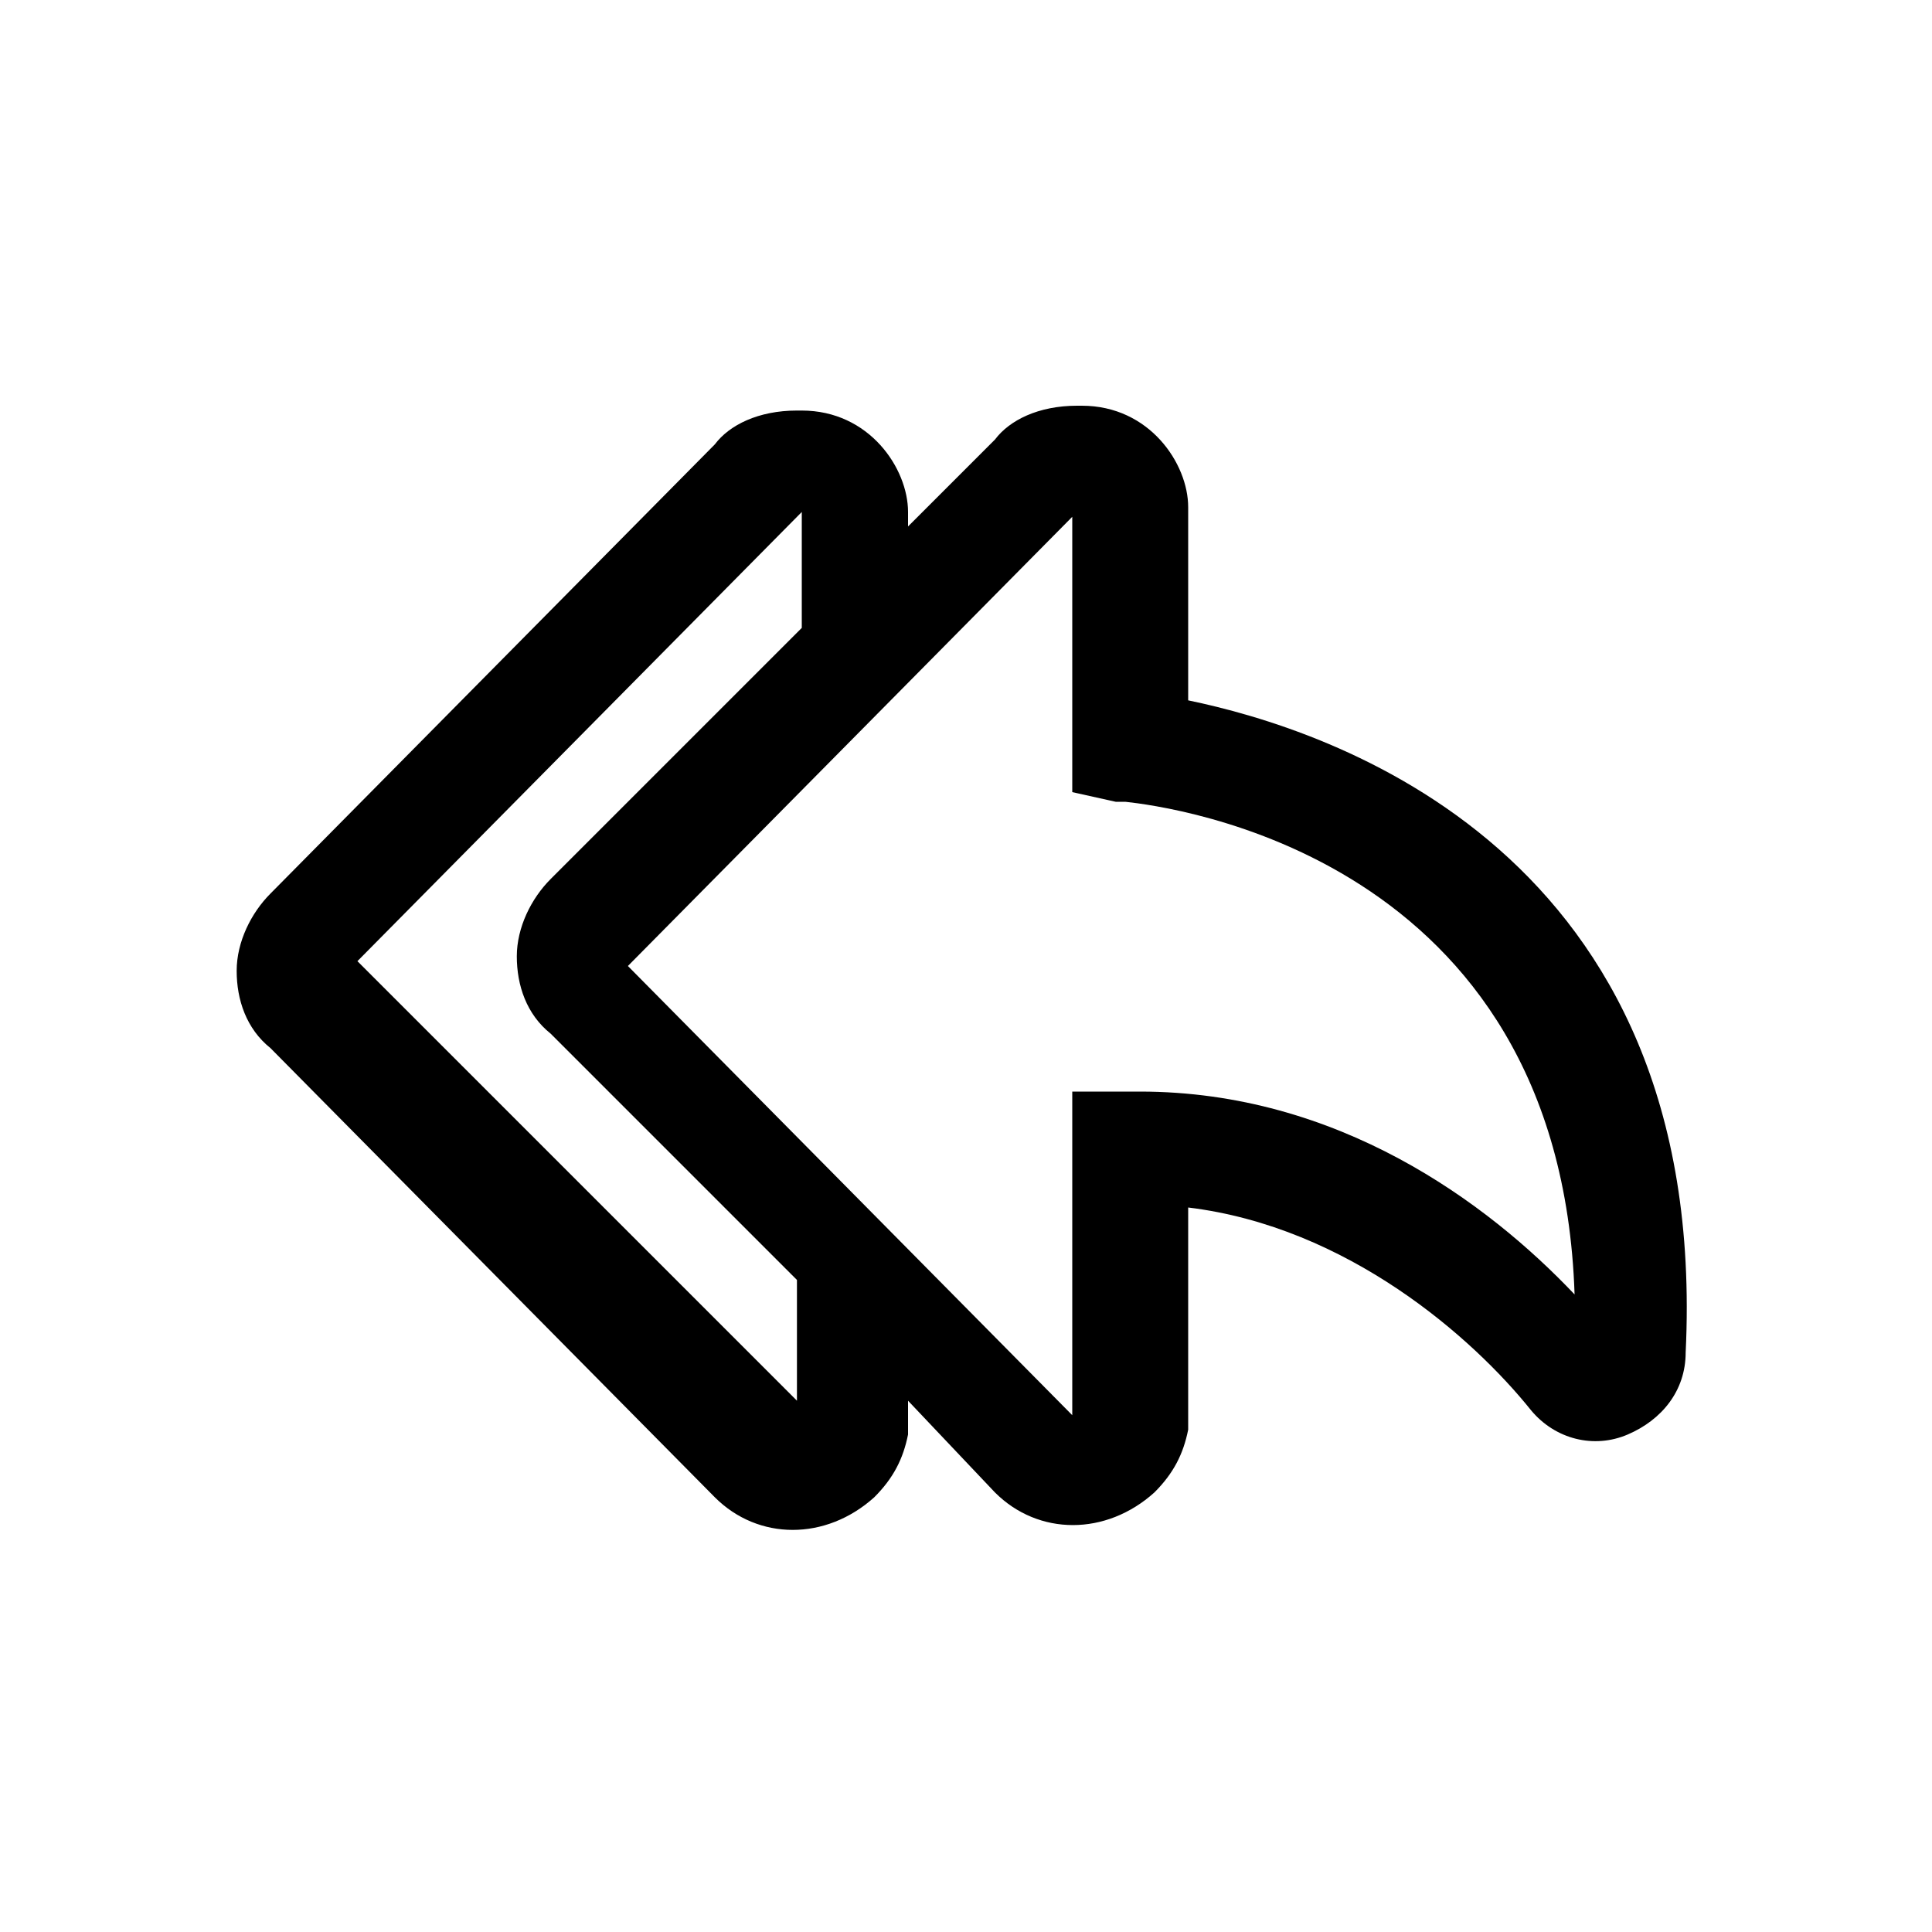
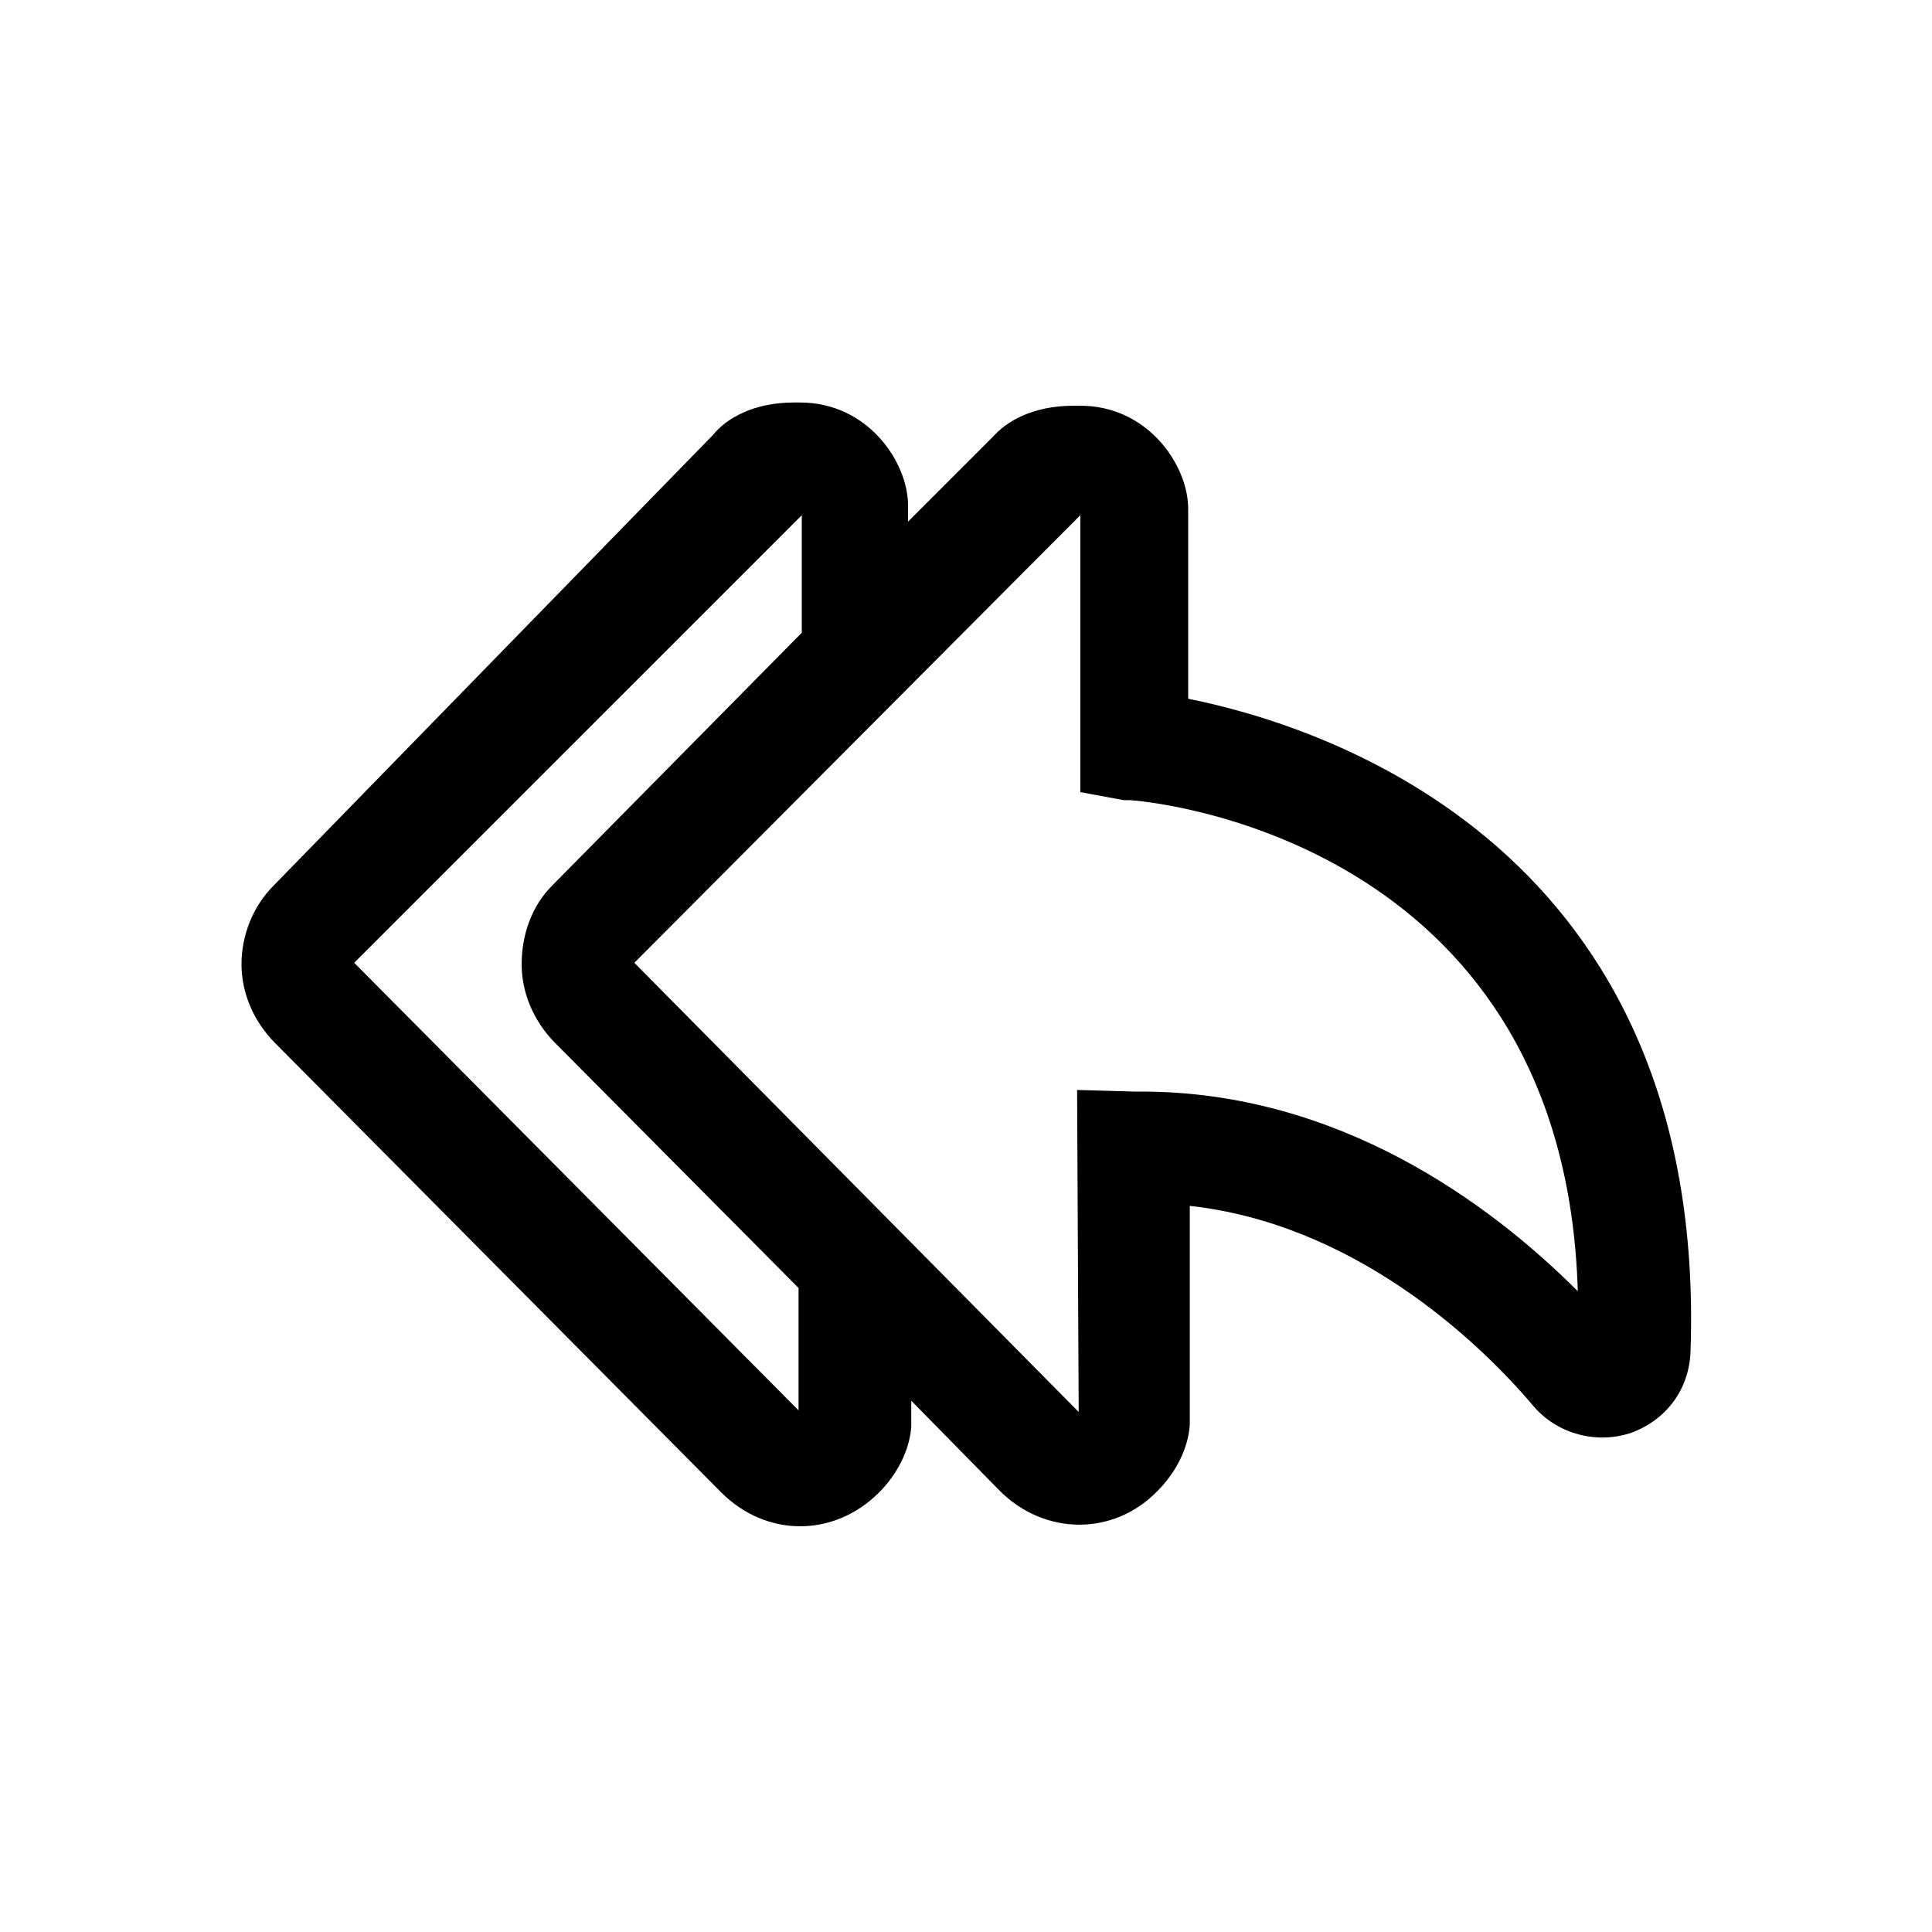
- <svg xmlns="http://www.w3.org/2000/svg" version="1.1" x="0px" y="0px" viewBox="0 0 40 40" style="enable-background:new 0 0 40 40;" xml:space="preserve">
-   <g id="BG">
- </g>
-   <g id="mail-reply-sender_copy">
-     <path d="M24.6,14.5v-4c0-0.9-0.8-2.1-2.2-2.1c0,0-0.1,0-0.1,0c-0.8,0-1.4,0.3-1.7,0.7l-1.8,1.8v-0.3c0-0.9-0.8-2.1-2.2-2.1   c0,0-0.1,0-0.1,0c-0.8,0-1.4,0.3-1.7,0.7l-9.2,9.3c-0.4,0.4-0.7,1-0.7,1.6s0.2,1.2,0.7,1.6l9.2,9.3c0.9,0.9,2.3,0.9,3.3,0   c0.4-0.4,0.6-0.8,0.7-1.3V29l1.8,1.9c0.9,0.9,2.3,0.9,3.3,0c0.4-0.4,0.6-0.8,0.7-1.3V25c3.3,0.4,5.9,2.7,7.1,4.2   c0.5,0.6,1.3,0.8,2,0.5c0.7-0.3,1.2-0.9,1.2-1.7C35.4,17.6,27.5,15.1,24.6,14.5z M7.4,19.9l9.2-9.3v2.4l-5.2,5.2   c-0.4,0.4-0.7,1-0.7,1.6s0.2,1.2,0.7,1.6l5.1,5.1l0,2.5L7.4,19.9z M23.6,22.6h-0.2l-1.2,0l0,6.7l-9.2-9.3l9.2-9.3v5.7l0.9,0.2   c0,0,0.1,0,0.2,0c0.9,0.1,9,1.1,9.3,10.2C30.8,24.9,27.7,22.6,23.6,22.6z" />
-   </g>
+ <svg xmlns="http://www.w3.org/2000/svg" version="1.1" id="mail-reply-all" x="0px" y="0px" viewBox="0 0 120 120" style="enable-background:new 0 0 120 120;" xml:space="preserve">
+   <style type="text/css">
+ 	.st0{fill:none;}
+ </style>
+   <rect id="BG" y="0" class="st0" width="120" height="120" />
+   <path d="M73.8,43.4V31.6c0-2.7-2.5-6.4-6.7-6.4h-0.4c-2.6,0-4.2,1-5,1.9l-5.3,5.3v-1c0-2.7-2.5-6.4-6.7-6.4h-0.4c-2.5,0-4.2,1-5,2  L17,55c-1.3,1.3-2,3.1-2,4.9c0,1.7,0.7,3.5,2.1,4.9l27.7,27.9c2.8,2.8,7,2.8,9.8,0c1.1-1.1,1.9-2.6,2-4.1V87l5.5,5.6  c2.8,2.8,7.1,2.8,9.8,0c1.1-1.1,1.9-2.6,2-4.1V74.9c10,1.1,17.7,8.1,21.4,12.5c1.5,1.7,3.9,2.3,6,1.6c2.2-0.8,3.6-2.7,3.7-5  C106.1,52.7,82.3,45.1,73.8,43.4L73.8,43.4z M22,59.8L49.8,32v7.3L34.3,55c-1.3,1.3-1.9,3.1-1.9,4.9c0,1.7,0.7,3.5,2.1,4.9L49.6,80  v7.6L22,59.8z M70.9,67.8h-0.4l-3.6-0.1l0.1,20L39.4,59.8L67.1,32v17.2l2.7,0.5h0.4C73,49.9,97.2,53,98,80.2  C92.5,74.7,83.1,67.8,70.9,67.8L70.9,67.8z" />
</svg>
